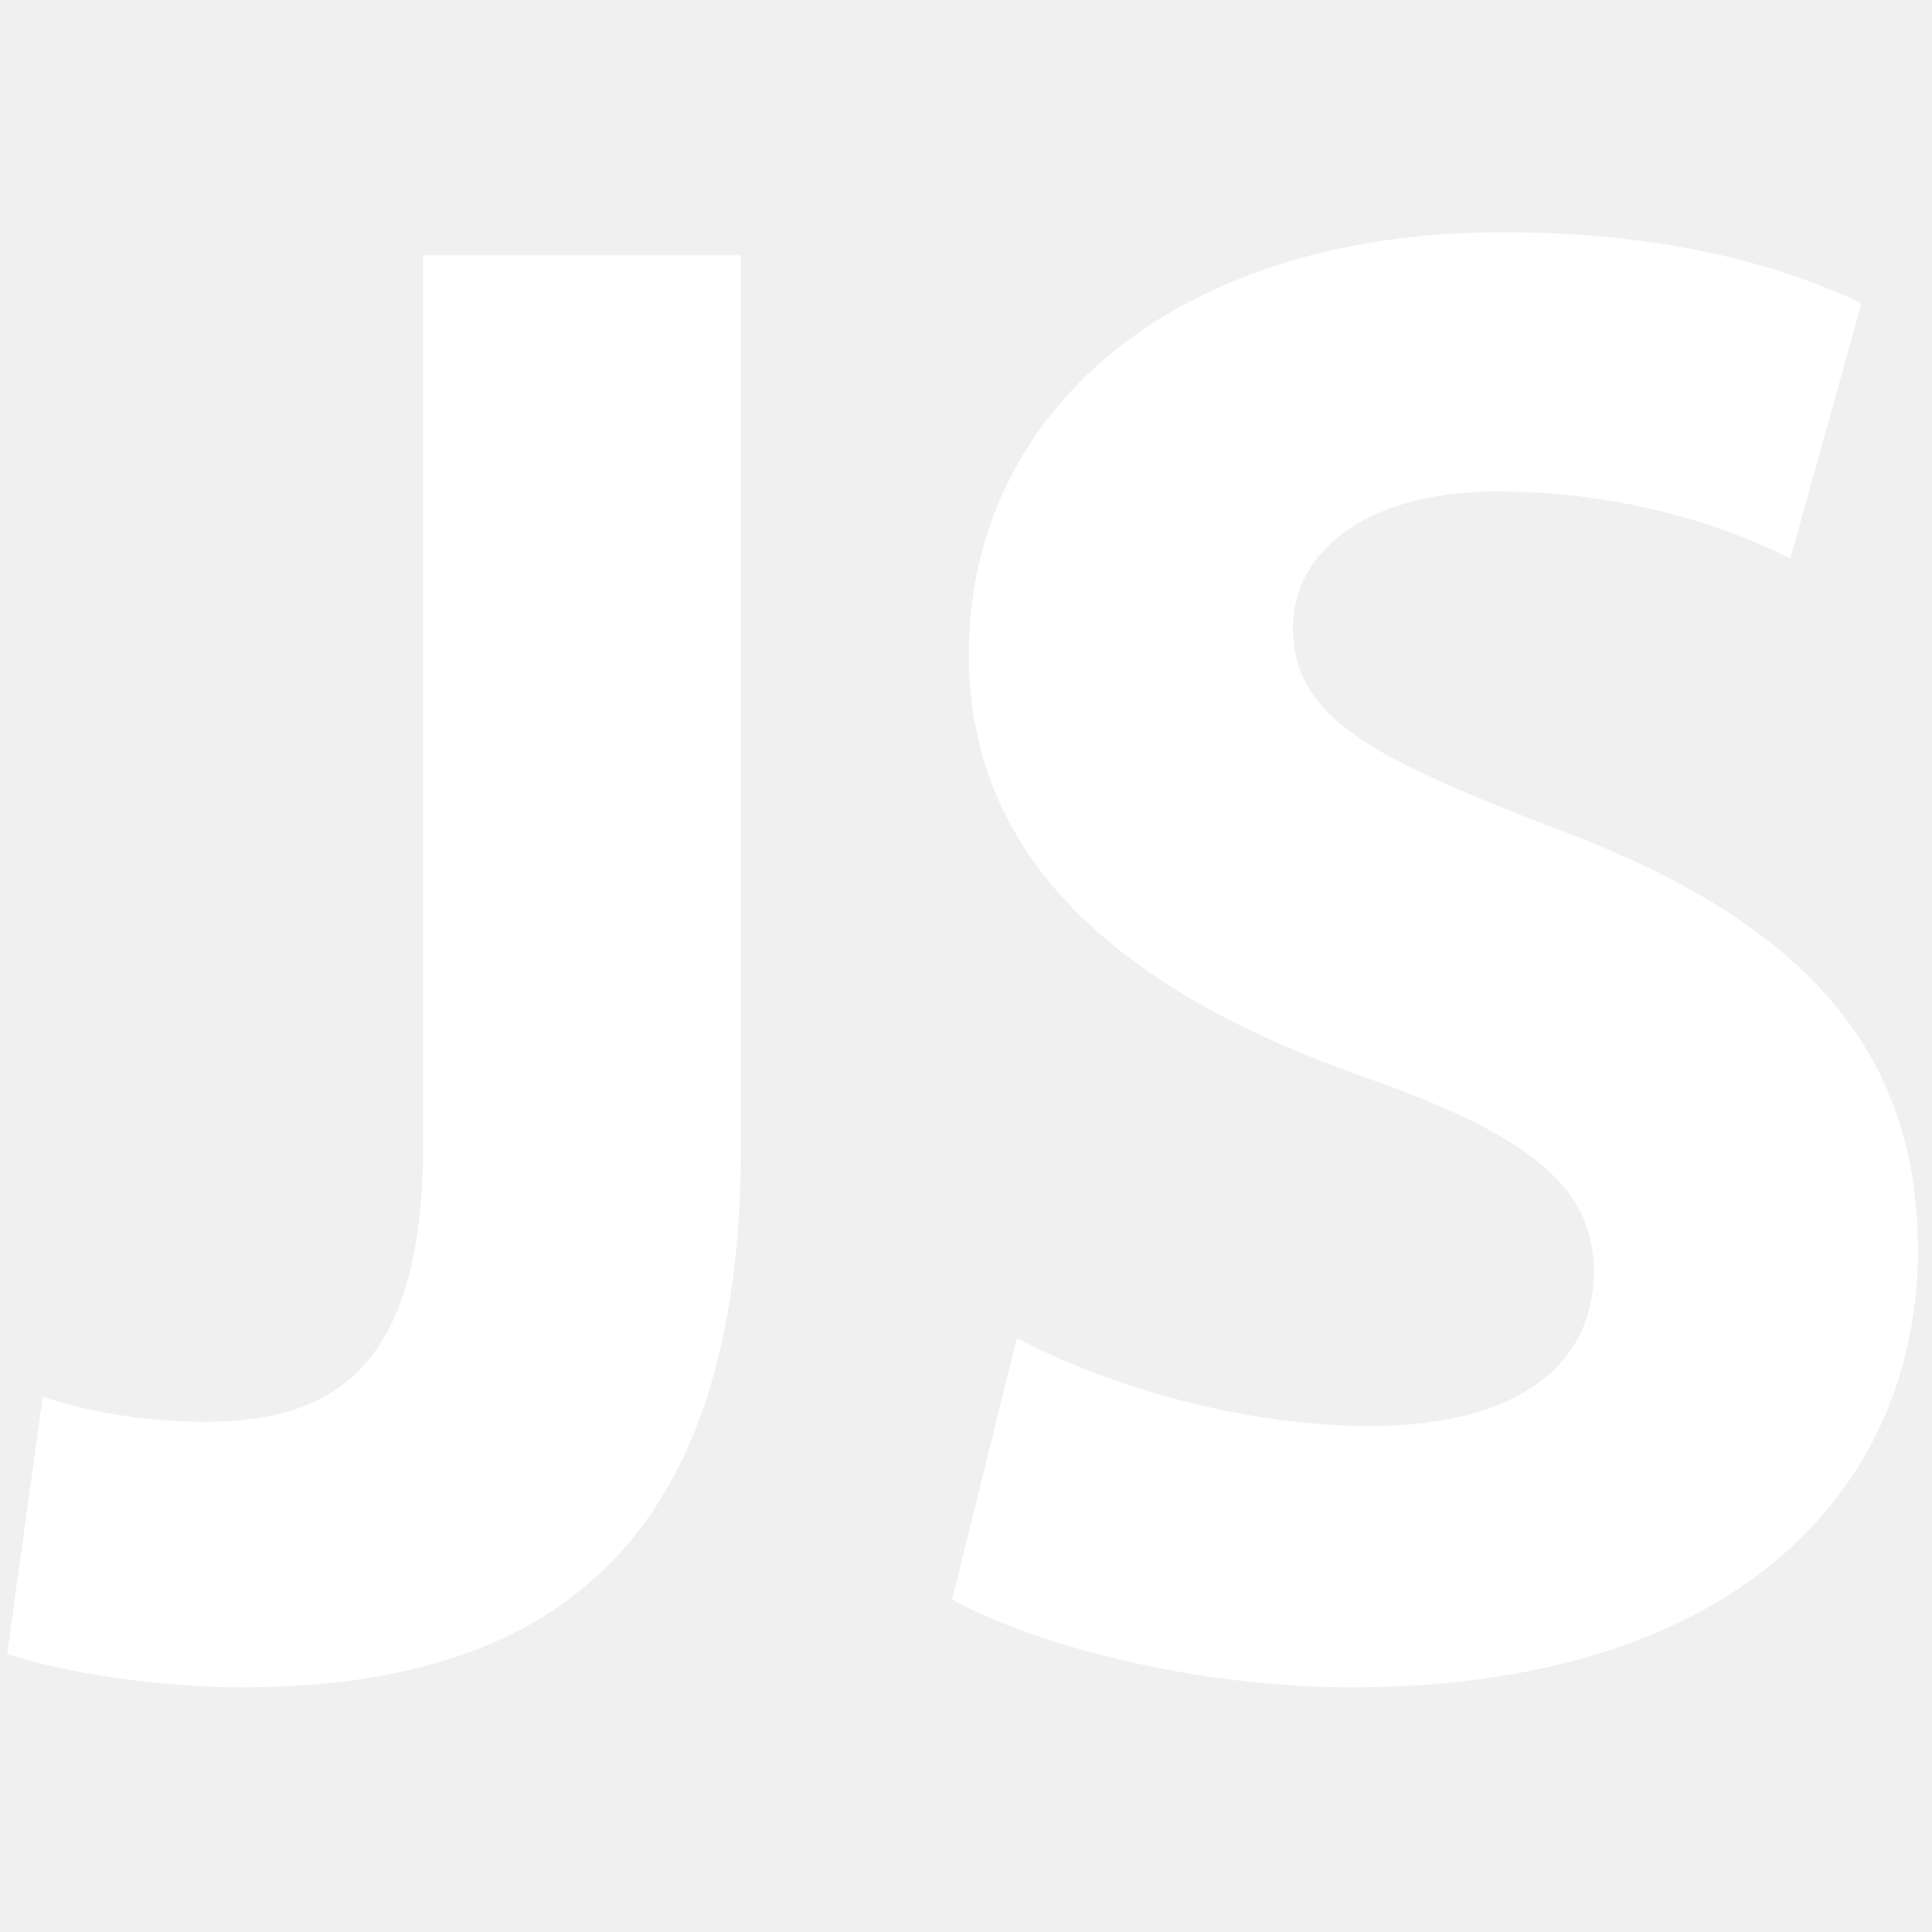
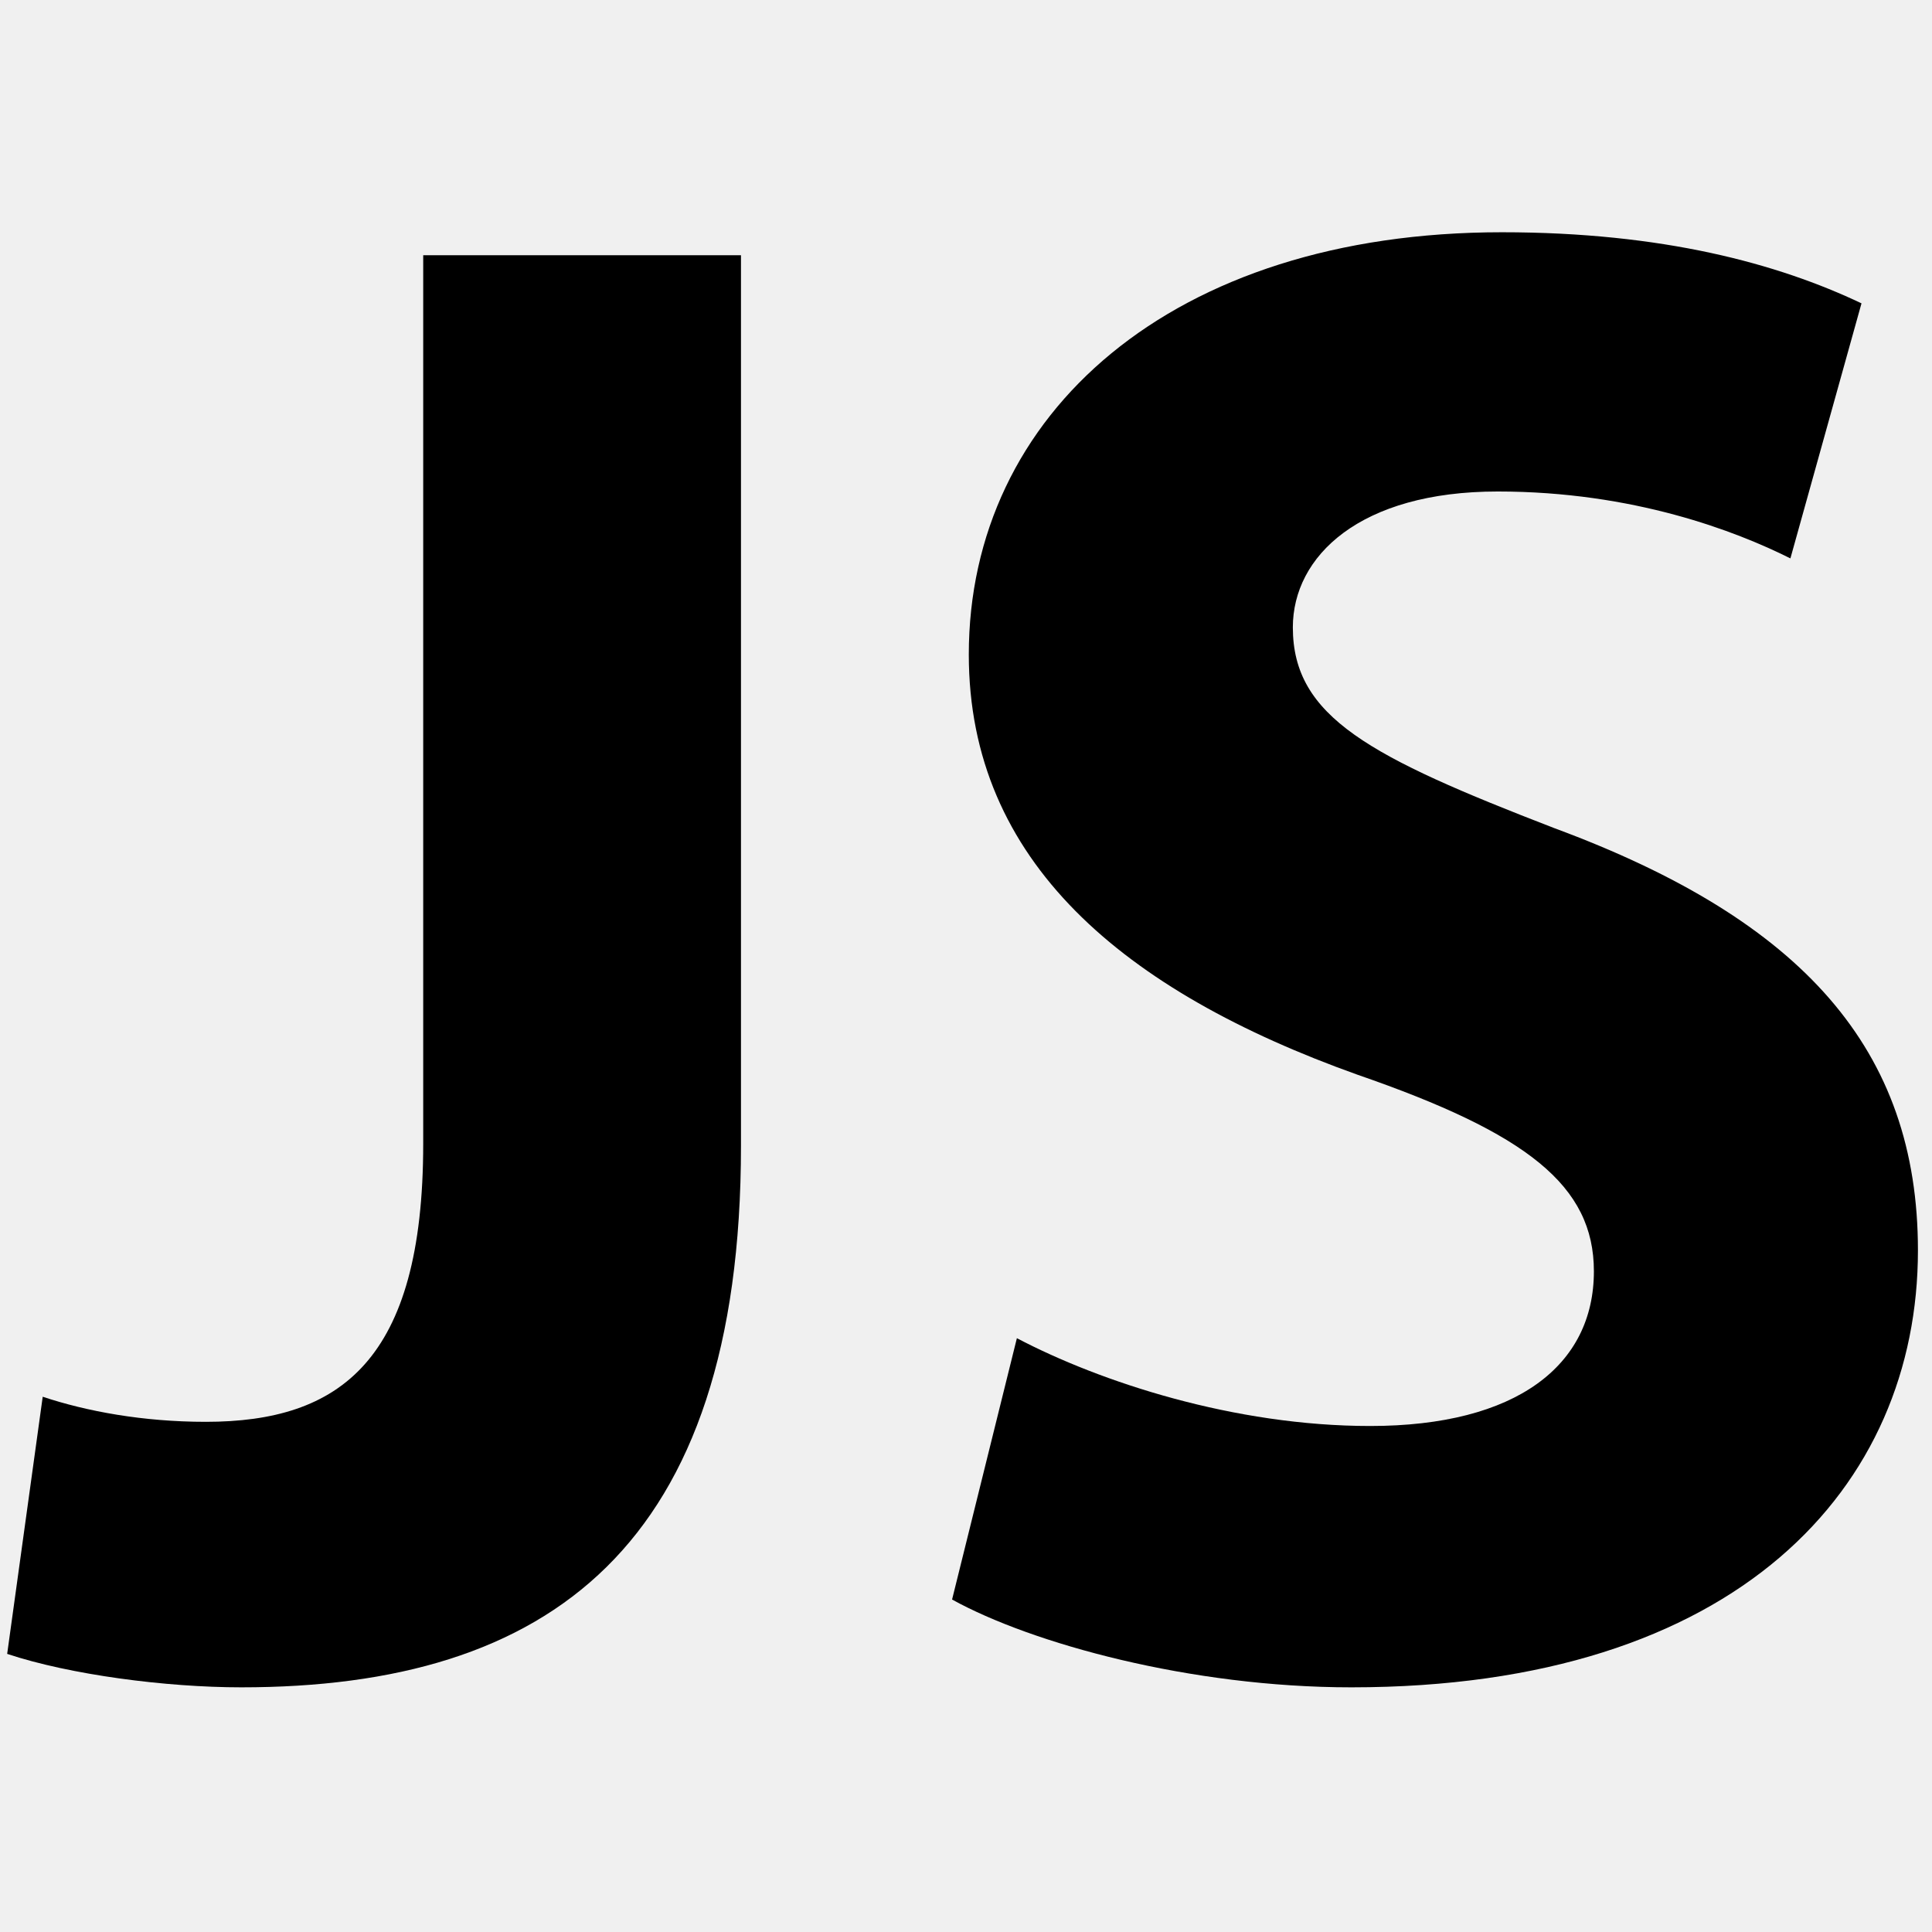
<svg xmlns="http://www.w3.org/2000/svg" baseProfile="tiny" height="512px" version="1.1" viewBox="0 0 512 512" width="512px" xml:space="preserve">
  <g id="Layer_1">
    <g>
-       <path fill="white" d="M112.155,67.644h84.212v236.019c0,106.375-50.969,143.497-132.414,143.497c-19.944,0-45.429-3.324-62.052-8.864    l9.419-68.146c11.635,3.878,26.594,6.648,43.214,6.648c35.458,0,57.621-16.068,57.621-73.687V67.644z" />
-       <path fill="white" d="M269.484,354.634c22.161,11.635,57.62,23.27,93.632,23.27c38.783,0,59.282-16.066,59.282-40.998    c0-22.715-17.729-36.565-62.606-52.079c-62.053-22.162-103.05-56.512-103.05-111.36c0-63.715,53.741-111.917,141.278-111.917    c42.662,0,73.132,8.313,95.295,18.838l-18.839,67.592c-14.404-7.201-41.553-17.729-77.562-17.729    c-36.567,0-54.297,17.175-54.297,36.013c0,23.824,20.499,34.349,69.256,53.188c65.928,24.378,96.4,58.728,96.4,111.915    c0,62.606-47.647,115.794-150.143,115.794c-42.662,0-84.77-11.636-105.82-23.27L269.484,354.634z" />
+       <path d="M112.155,67.644h84.212v236.019c0,106.375-50.969,143.497-132.414,143.497c-19.944,0-45.429-3.324-62.052-8.864    l9.419-68.146c11.635,3.878,26.594,6.648,43.214,6.648c35.458,0,57.621-16.068,57.621-73.687V67.644z" />
+       <path d="M269.484,354.634c22.161,11.635,57.62,23.27,93.632,23.27c38.783,0,59.282-16.066,59.282-40.998    c0-22.715-17.729-36.565-62.606-52.079c-62.053-22.162-103.05-56.512-103.05-111.36c0-63.715,53.741-111.917,141.278-111.917    c42.662,0,73.132,8.313,95.295,18.838l-18.839,67.592c-14.404-7.201-41.553-17.729-77.562-17.729    c-36.567,0-54.297,17.175-54.297,36.013c0,23.824,20.499,34.349,69.256,53.188c65.928,24.378,96.4,58.728,96.4,111.915    c0,62.606-47.647,115.794-150.143,115.794c-42.662,0-84.77-11.636-105.82-23.27L269.484,354.634z" />
    </g>
  </g>
</svg>
